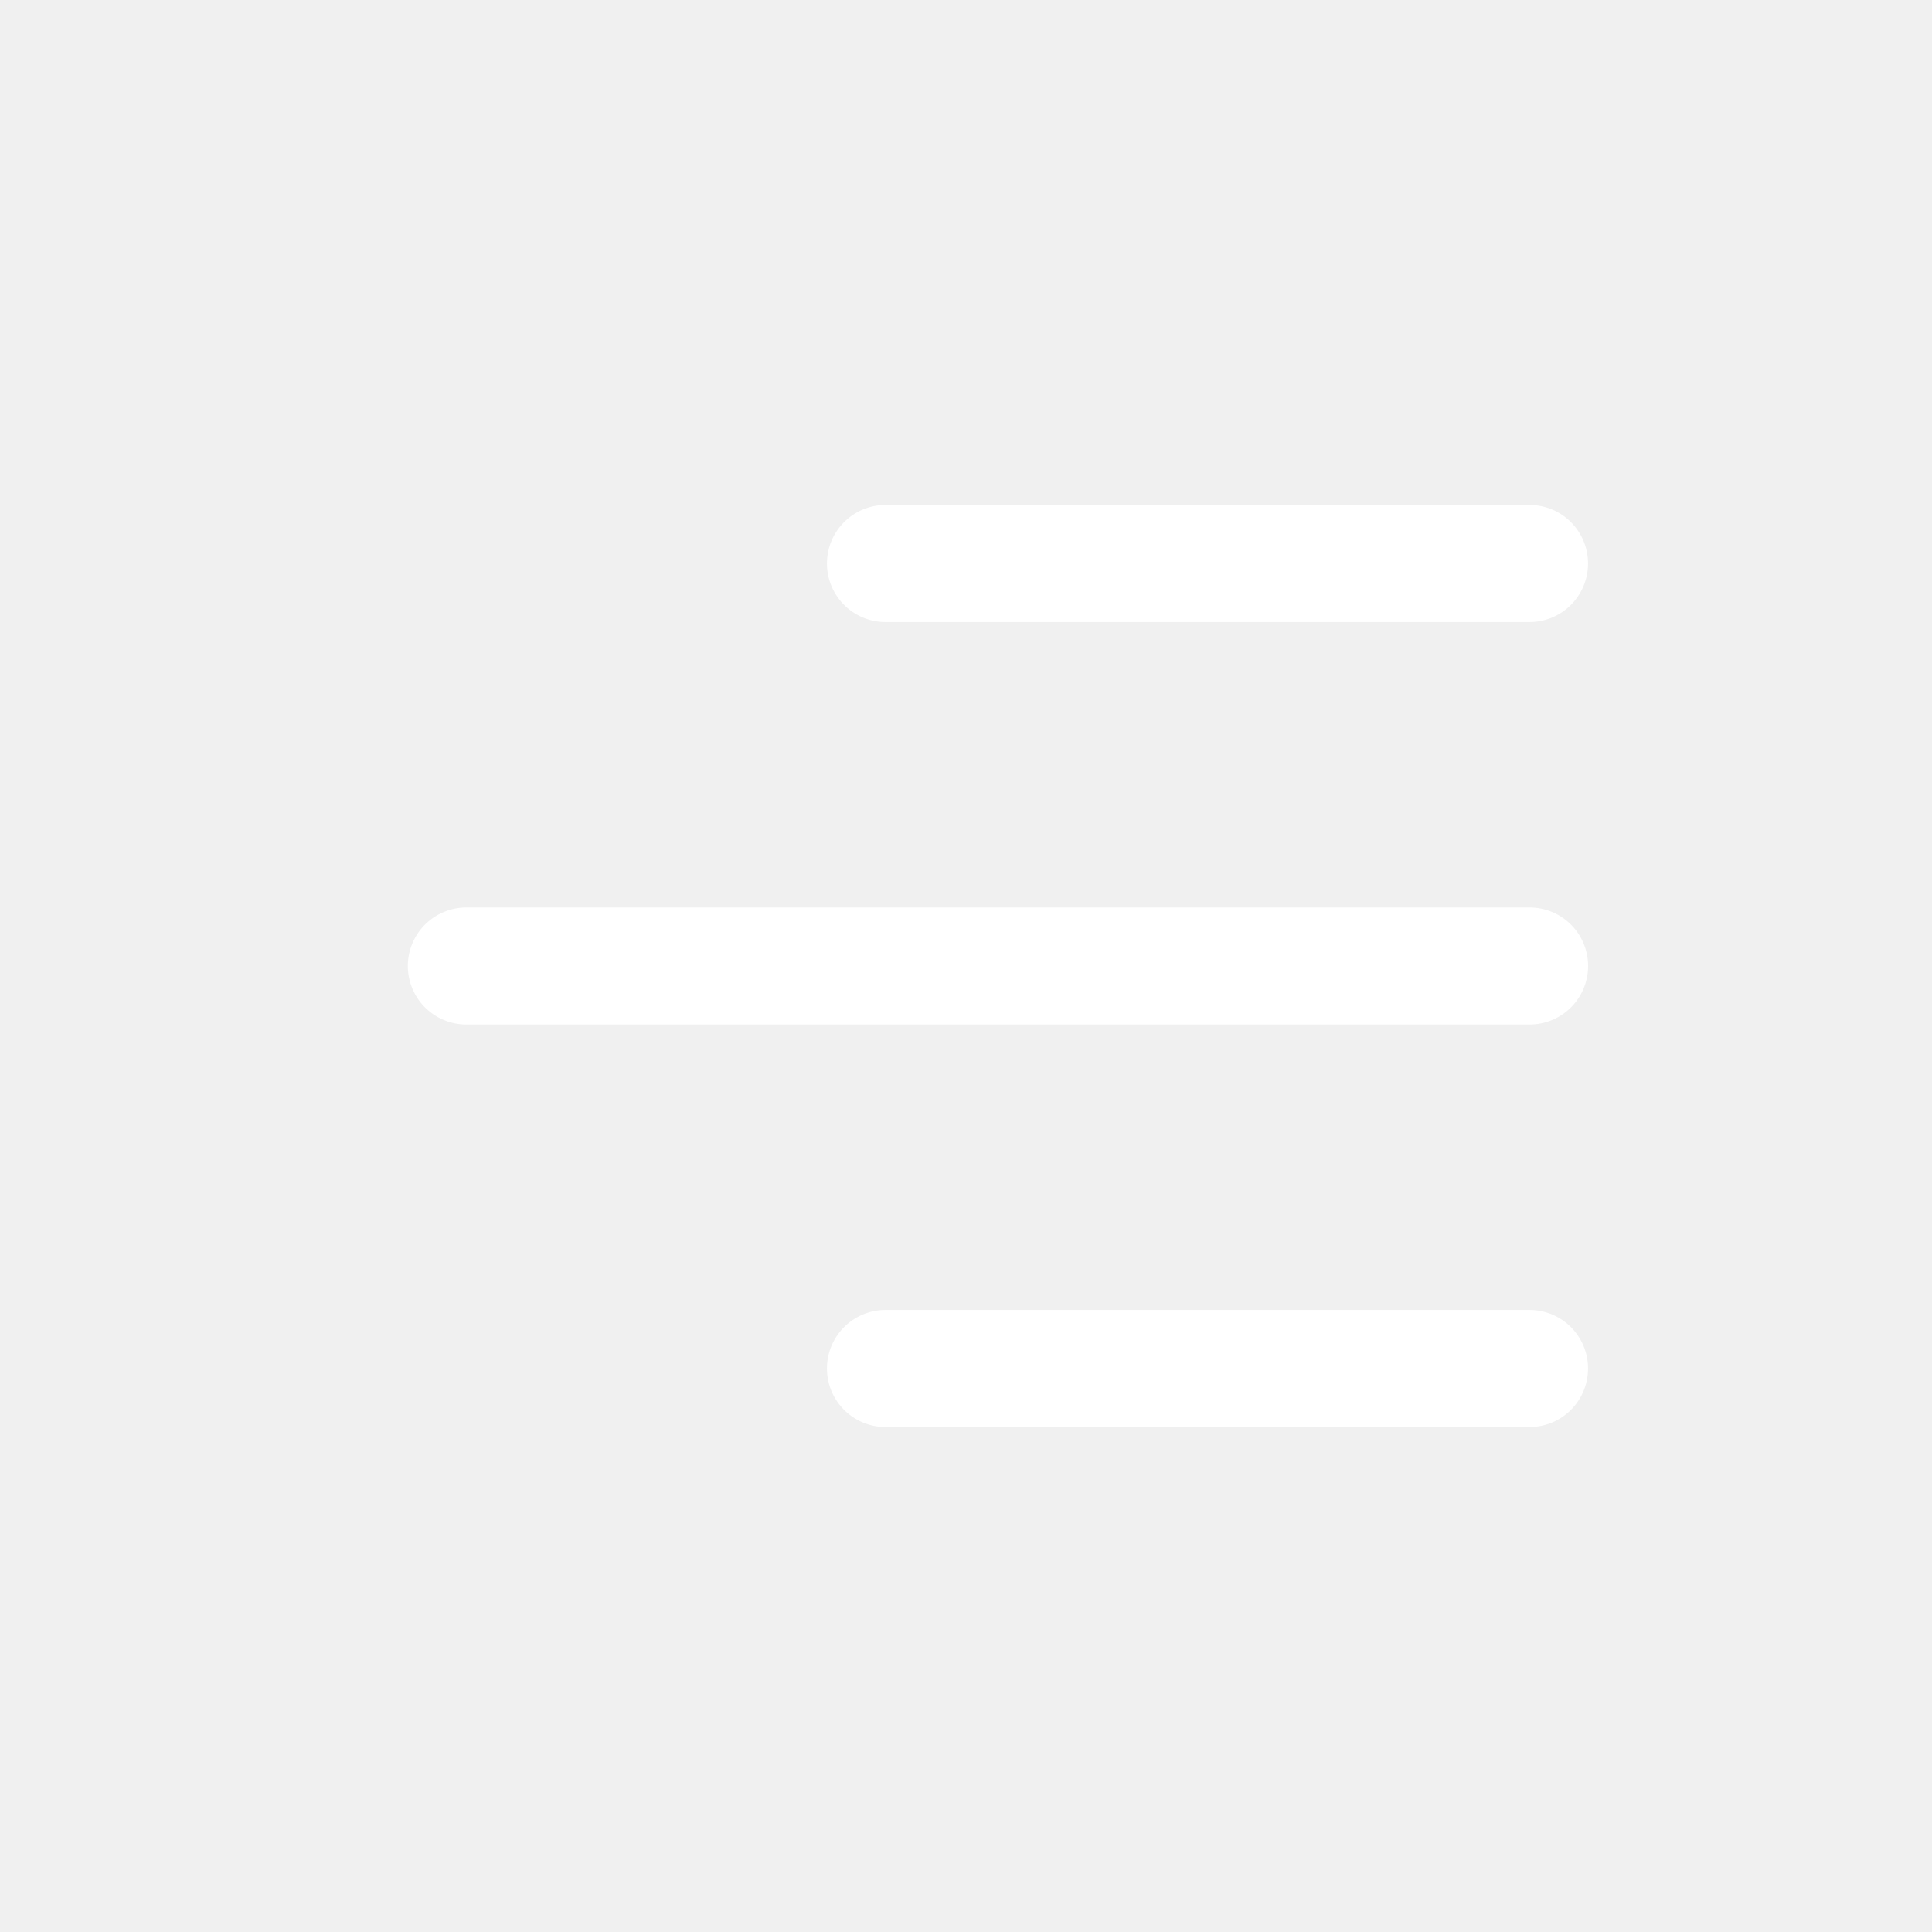
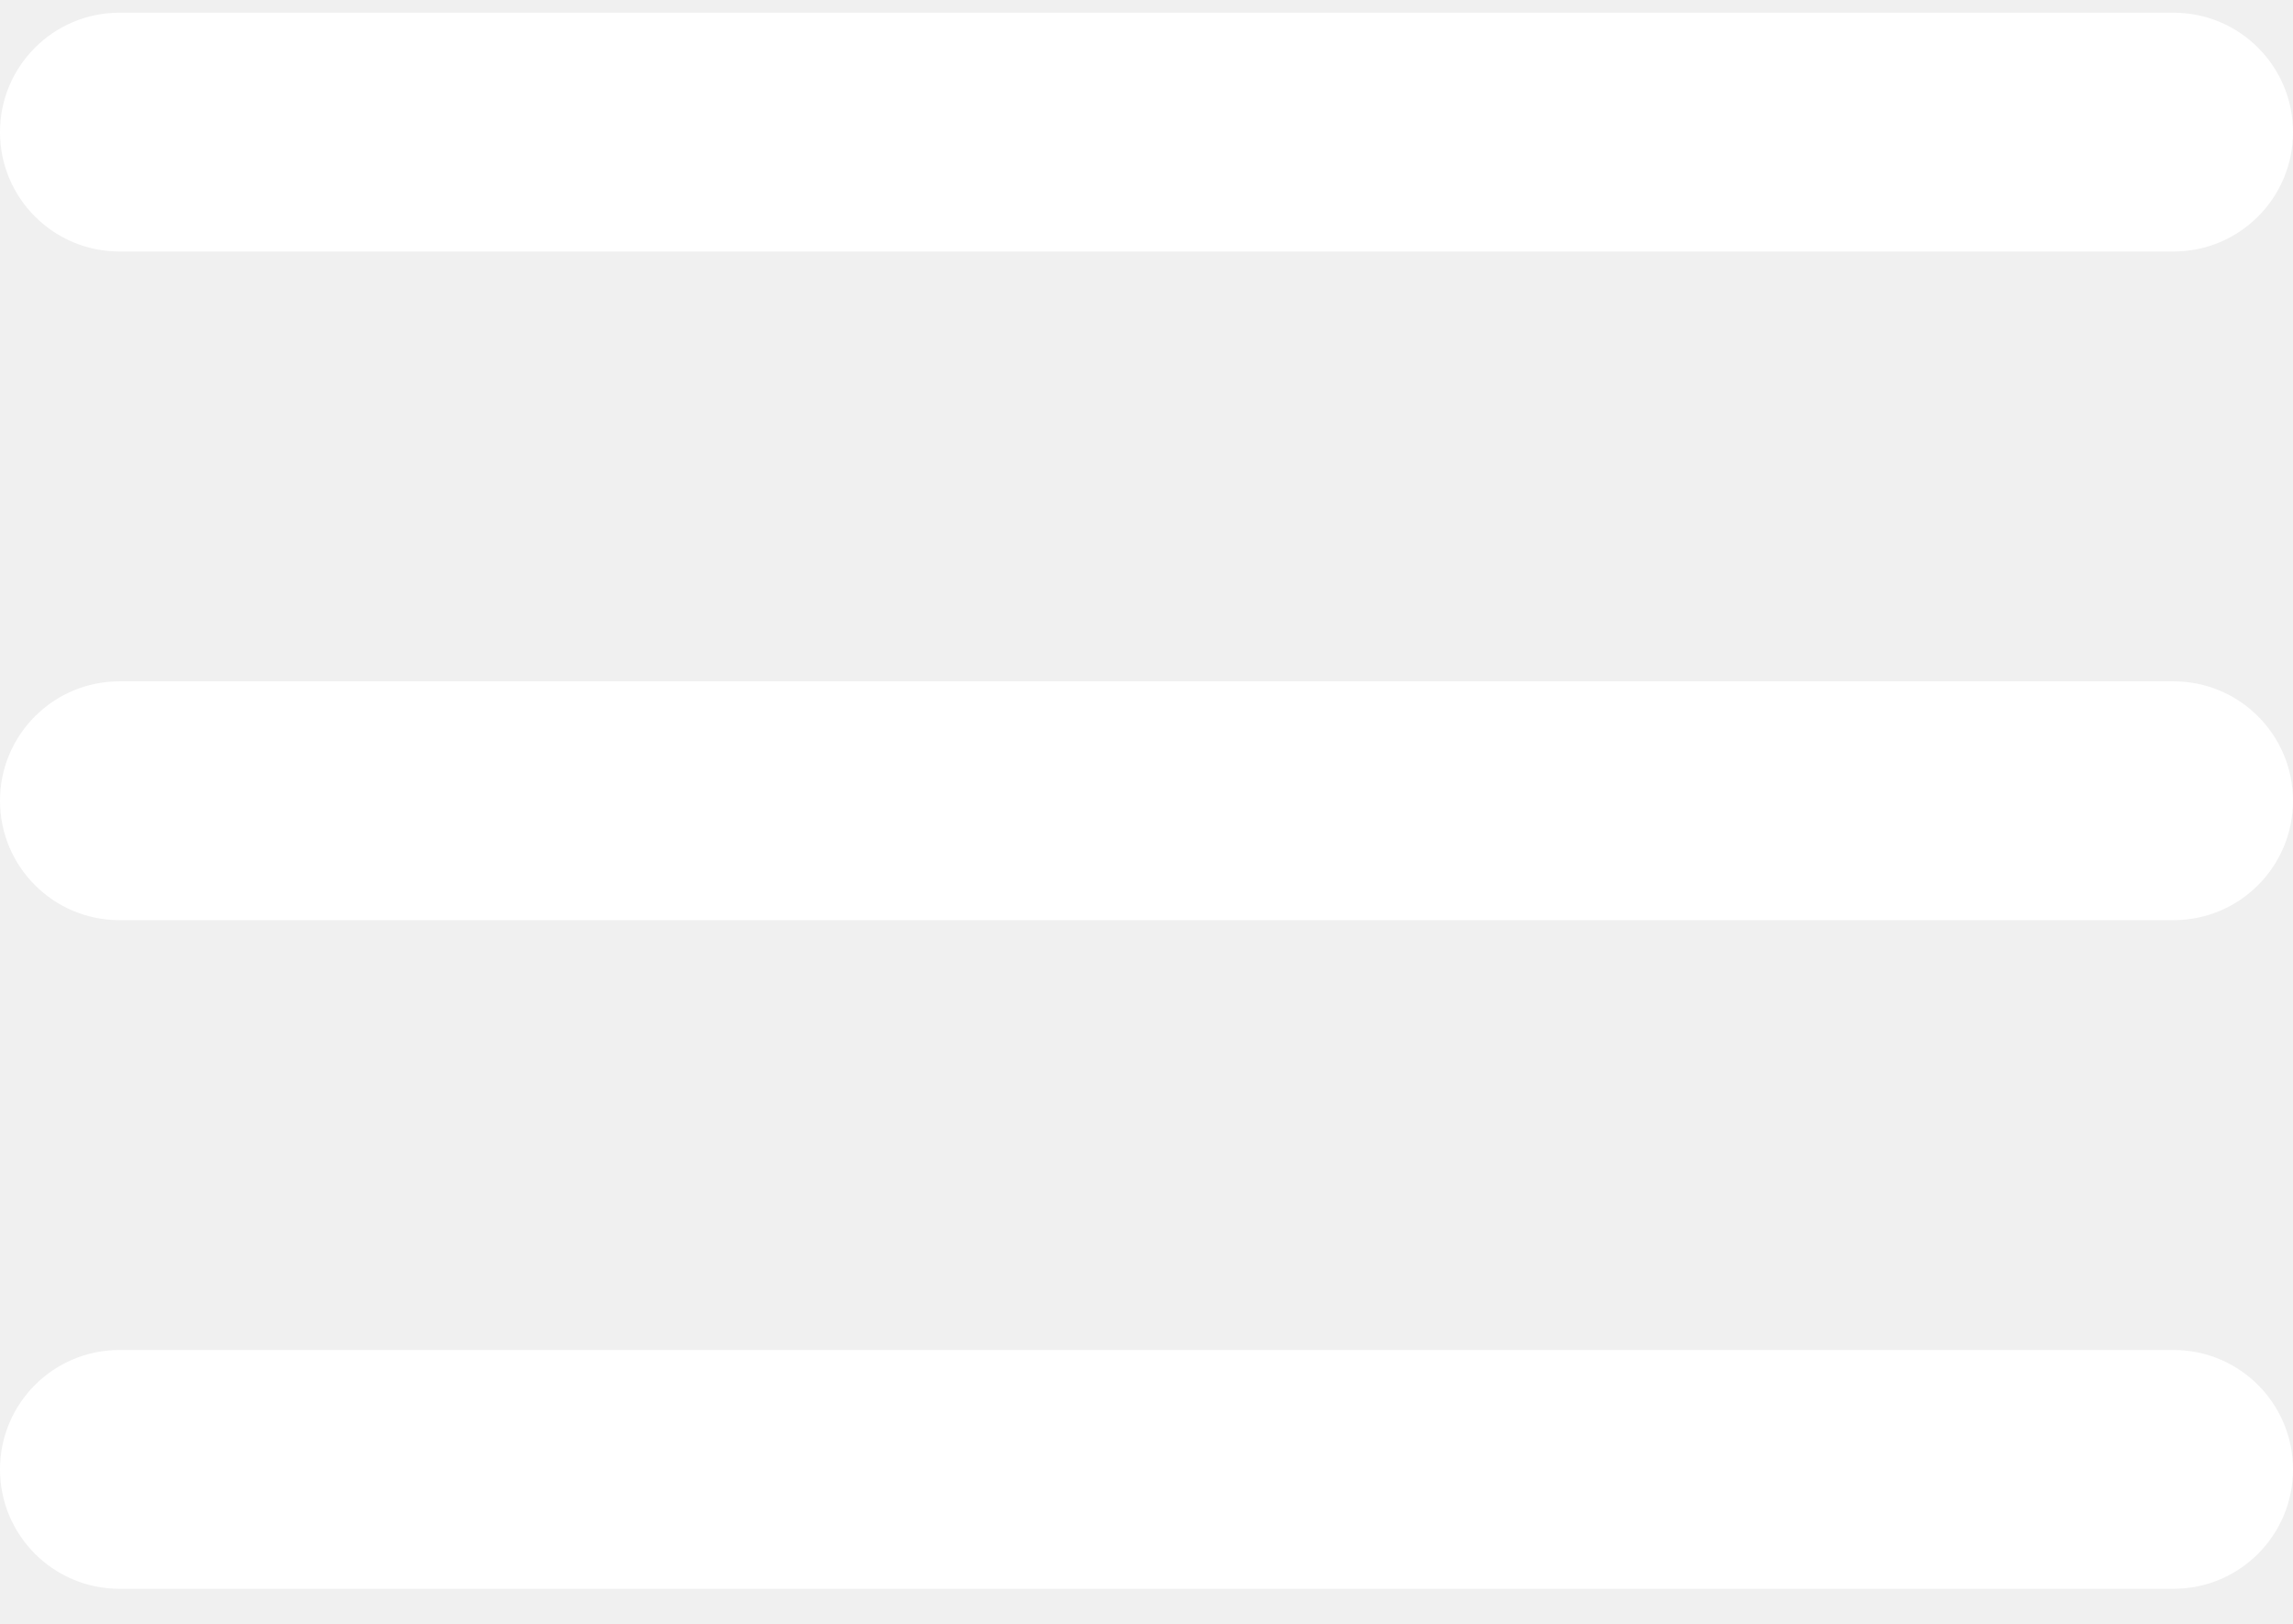
- <svg xmlns="http://www.w3.org/2000/svg" width="33" height="33" fill="none">
-   <path stroke="#fff" stroke-linecap="round" stroke-linejoin="round" stroke-width="2" d="M15.125 23.375h11M7.966 16.5h18.16M15.125 9.625h11" />
+ <svg xmlns="http://www.w3.org/2000/svg" width="24" height="17" viewBox="0 0 24 17" fill="none">
+   <rect y="0.133" width="24" height="2.5" rx="1.25" fill="white" />
+   <rect y="7.133" width="24" height="2.5" rx="1.25" fill="white" />
+   <rect y="14.133" width="24" height="2.5" rx="1.25" fill="white" />
</svg>
